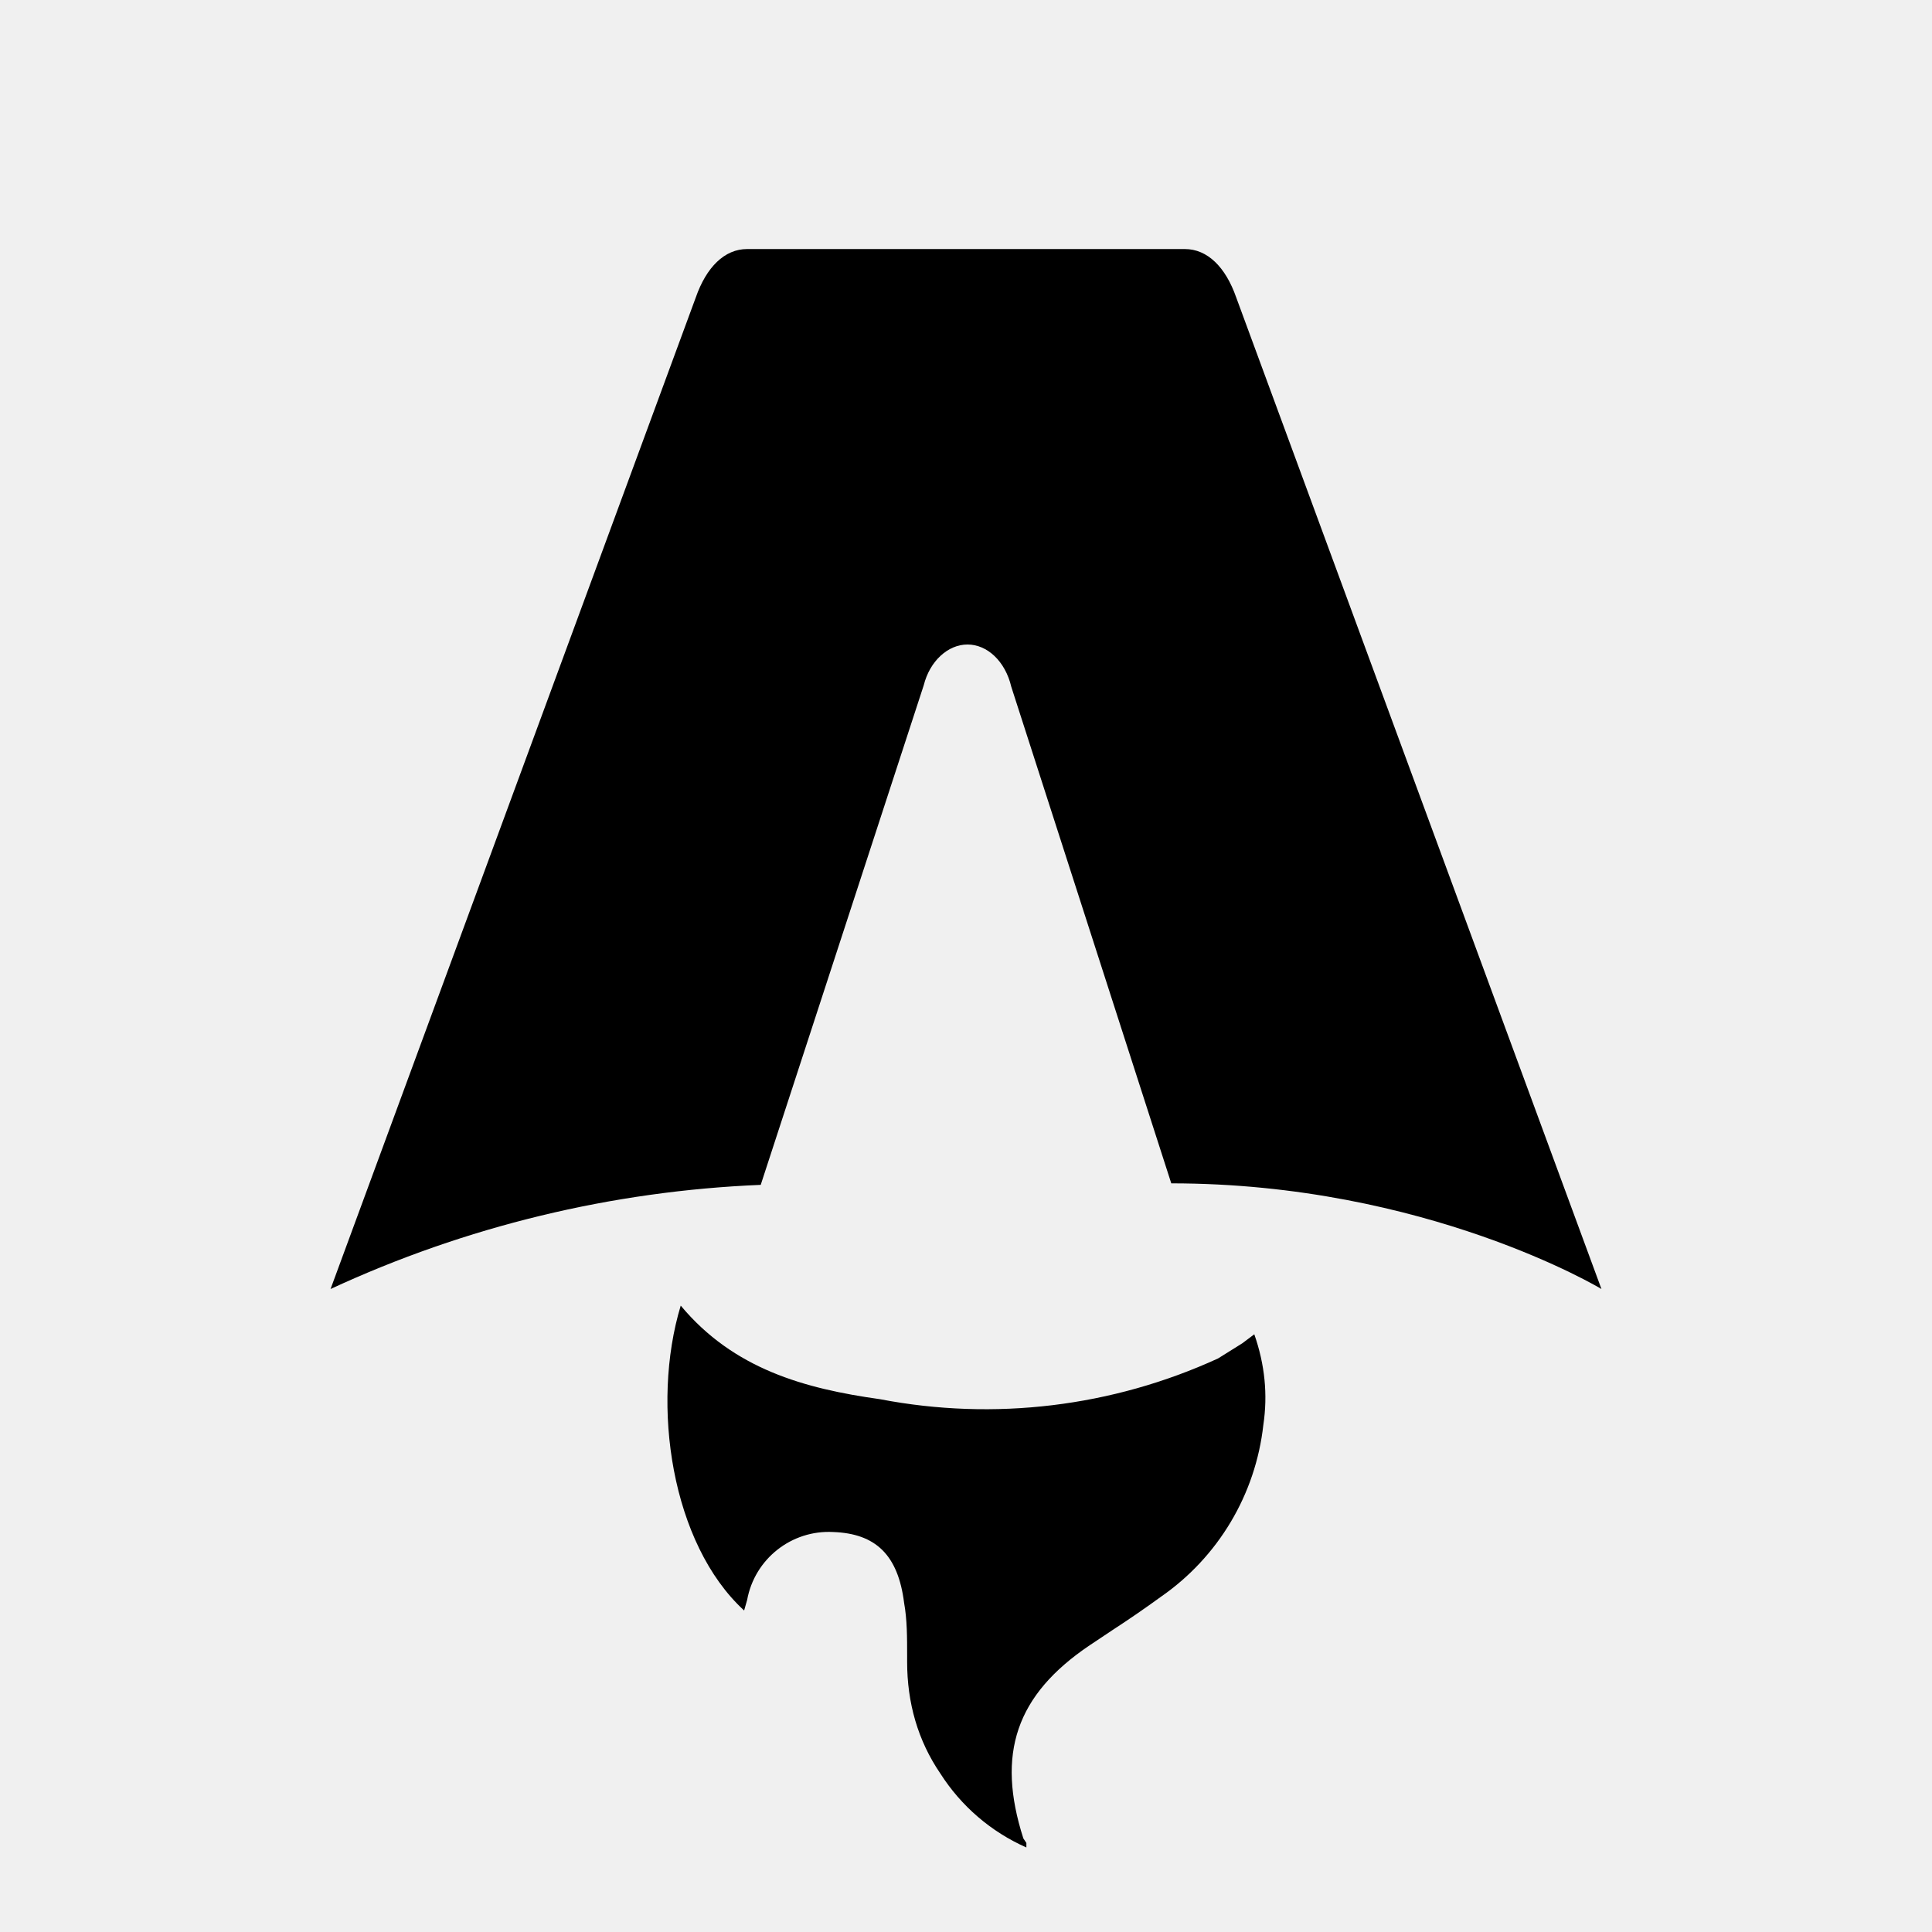
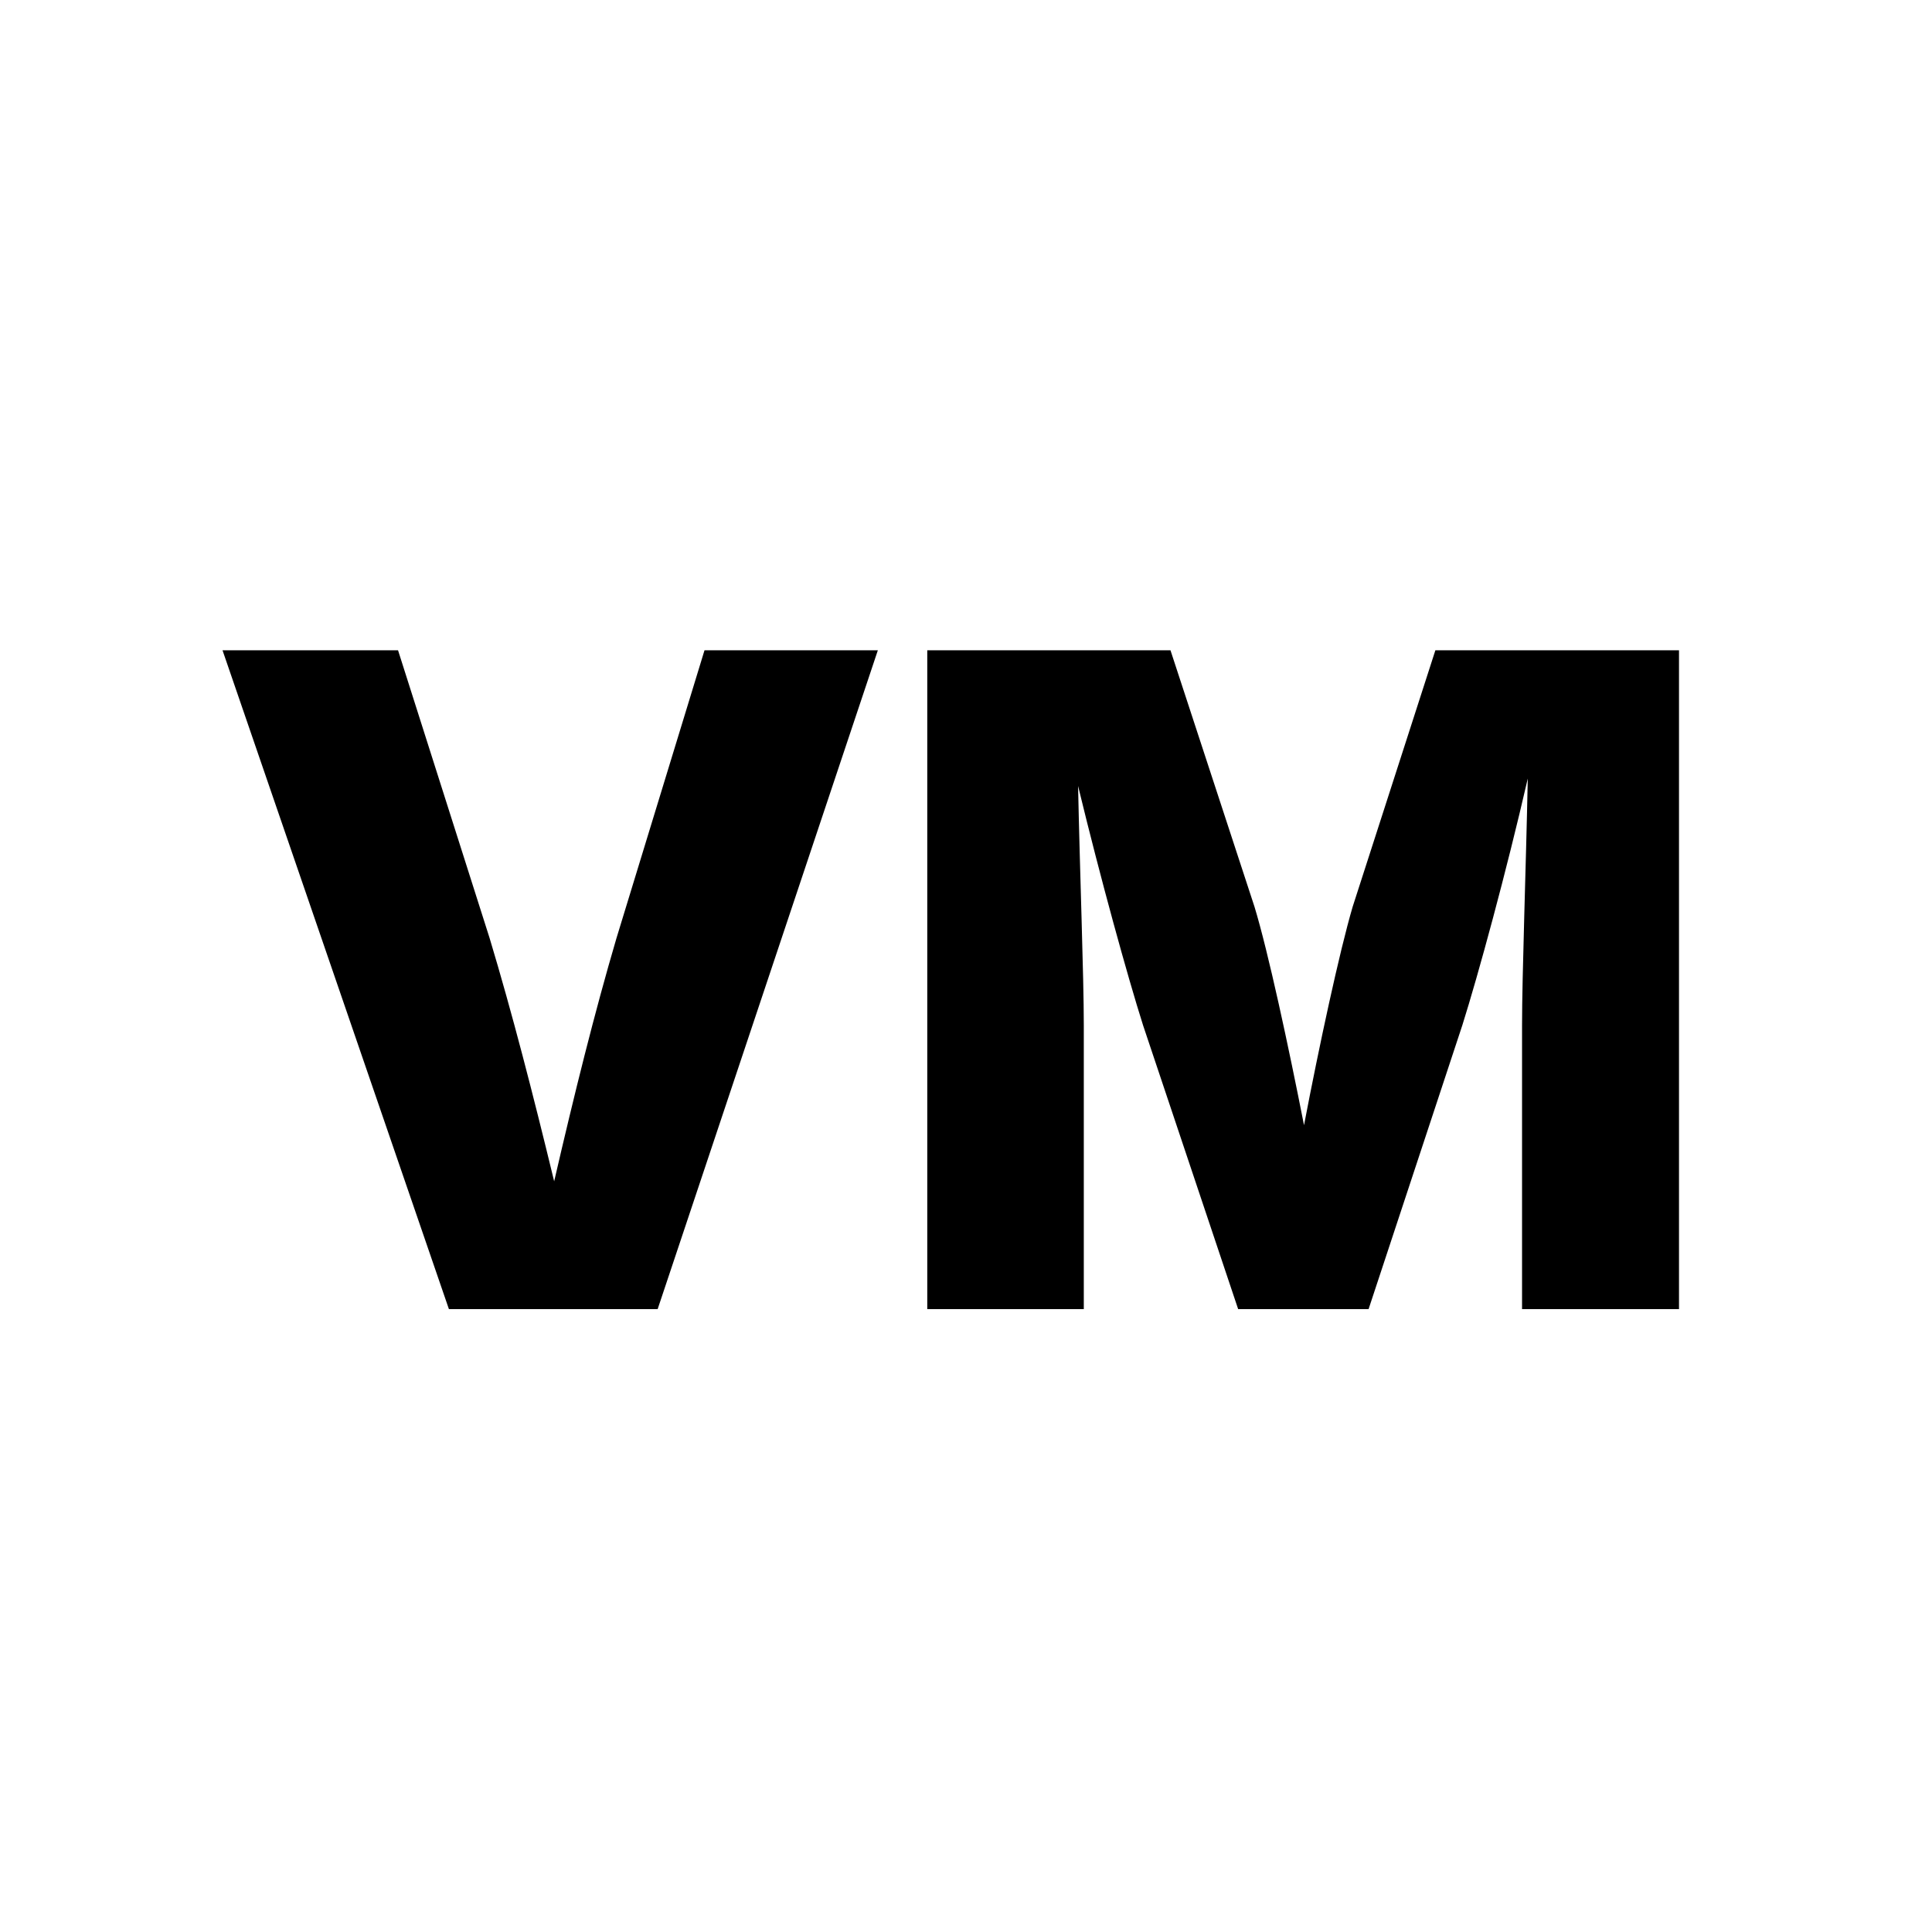
- <svg xmlns="http://www.w3.org/2000/svg" fill="none" viewBox="0 0 128 128">
-   <path d="M50.4 78.5a75.1 75.1 0 0 0-28.5 6.9l24.2-65.7c.7-2 1.9-3.2 3.4-3.2h29c1.5 0 2.7 1.2 3.4 3.2l24.2 65.7s-11.6-7-28.5-7L67 45.5c-.4-1.7-1.6-2.8-2.9-2.8-1.3 0-2.5 1.1-2.9 2.7L50.4 78.5Zm-1.1 28.2Zm-4.2-20.2c-2 6.6-.6 15.8 4.2 20.2a17.5 17.5 0 0 1 .2-.7 5.5 5.5 0 0 1 5.7-4.5c2.8.1 4.3 1.5 4.7 4.7.2 1.1.2 2.3.2 3.5v.4c0 2.7.7 5.2 2.2 7.4a13 13 0 0 0 5.7 4.9v-.3l-.2-.3c-1.8-5.6-.5-9.5 4.4-12.8l1.5-1a73 73 0 0 0 3.2-2.2 16 16 0 0 0 6.8-11.4c.3-2 .1-4-.6-6l-.8.6-1.6 1a37 37 0 0 1-22.4 2.7c-5-.7-9.7-2-13.2-6.2Z" />
-   <style>
-         path { fill: #000; }
-         @media (prefers-color-scheme: dark) {
-             path { fill: #FFF; }
-         }
-     </style>
+ <svg xmlns="http://www.w3.org/2000/svg" width="512" height="512" viewBox="0 0 512 512">
+   <rect width="512" height="512" fill="#ffffff" />
+   <text x="256" y="256" text-anchor="middle" dominant-baseline="middle" font-size="240" font-weight="800" fill="#000000" font-family="Inter, ui-sans-serif, system-ui, -apple-system, Segoe UI, Roboto, Helvetica, Arial, sans-serif" letter-spacing="-6">
+     VM
+   </text>
</svg>
